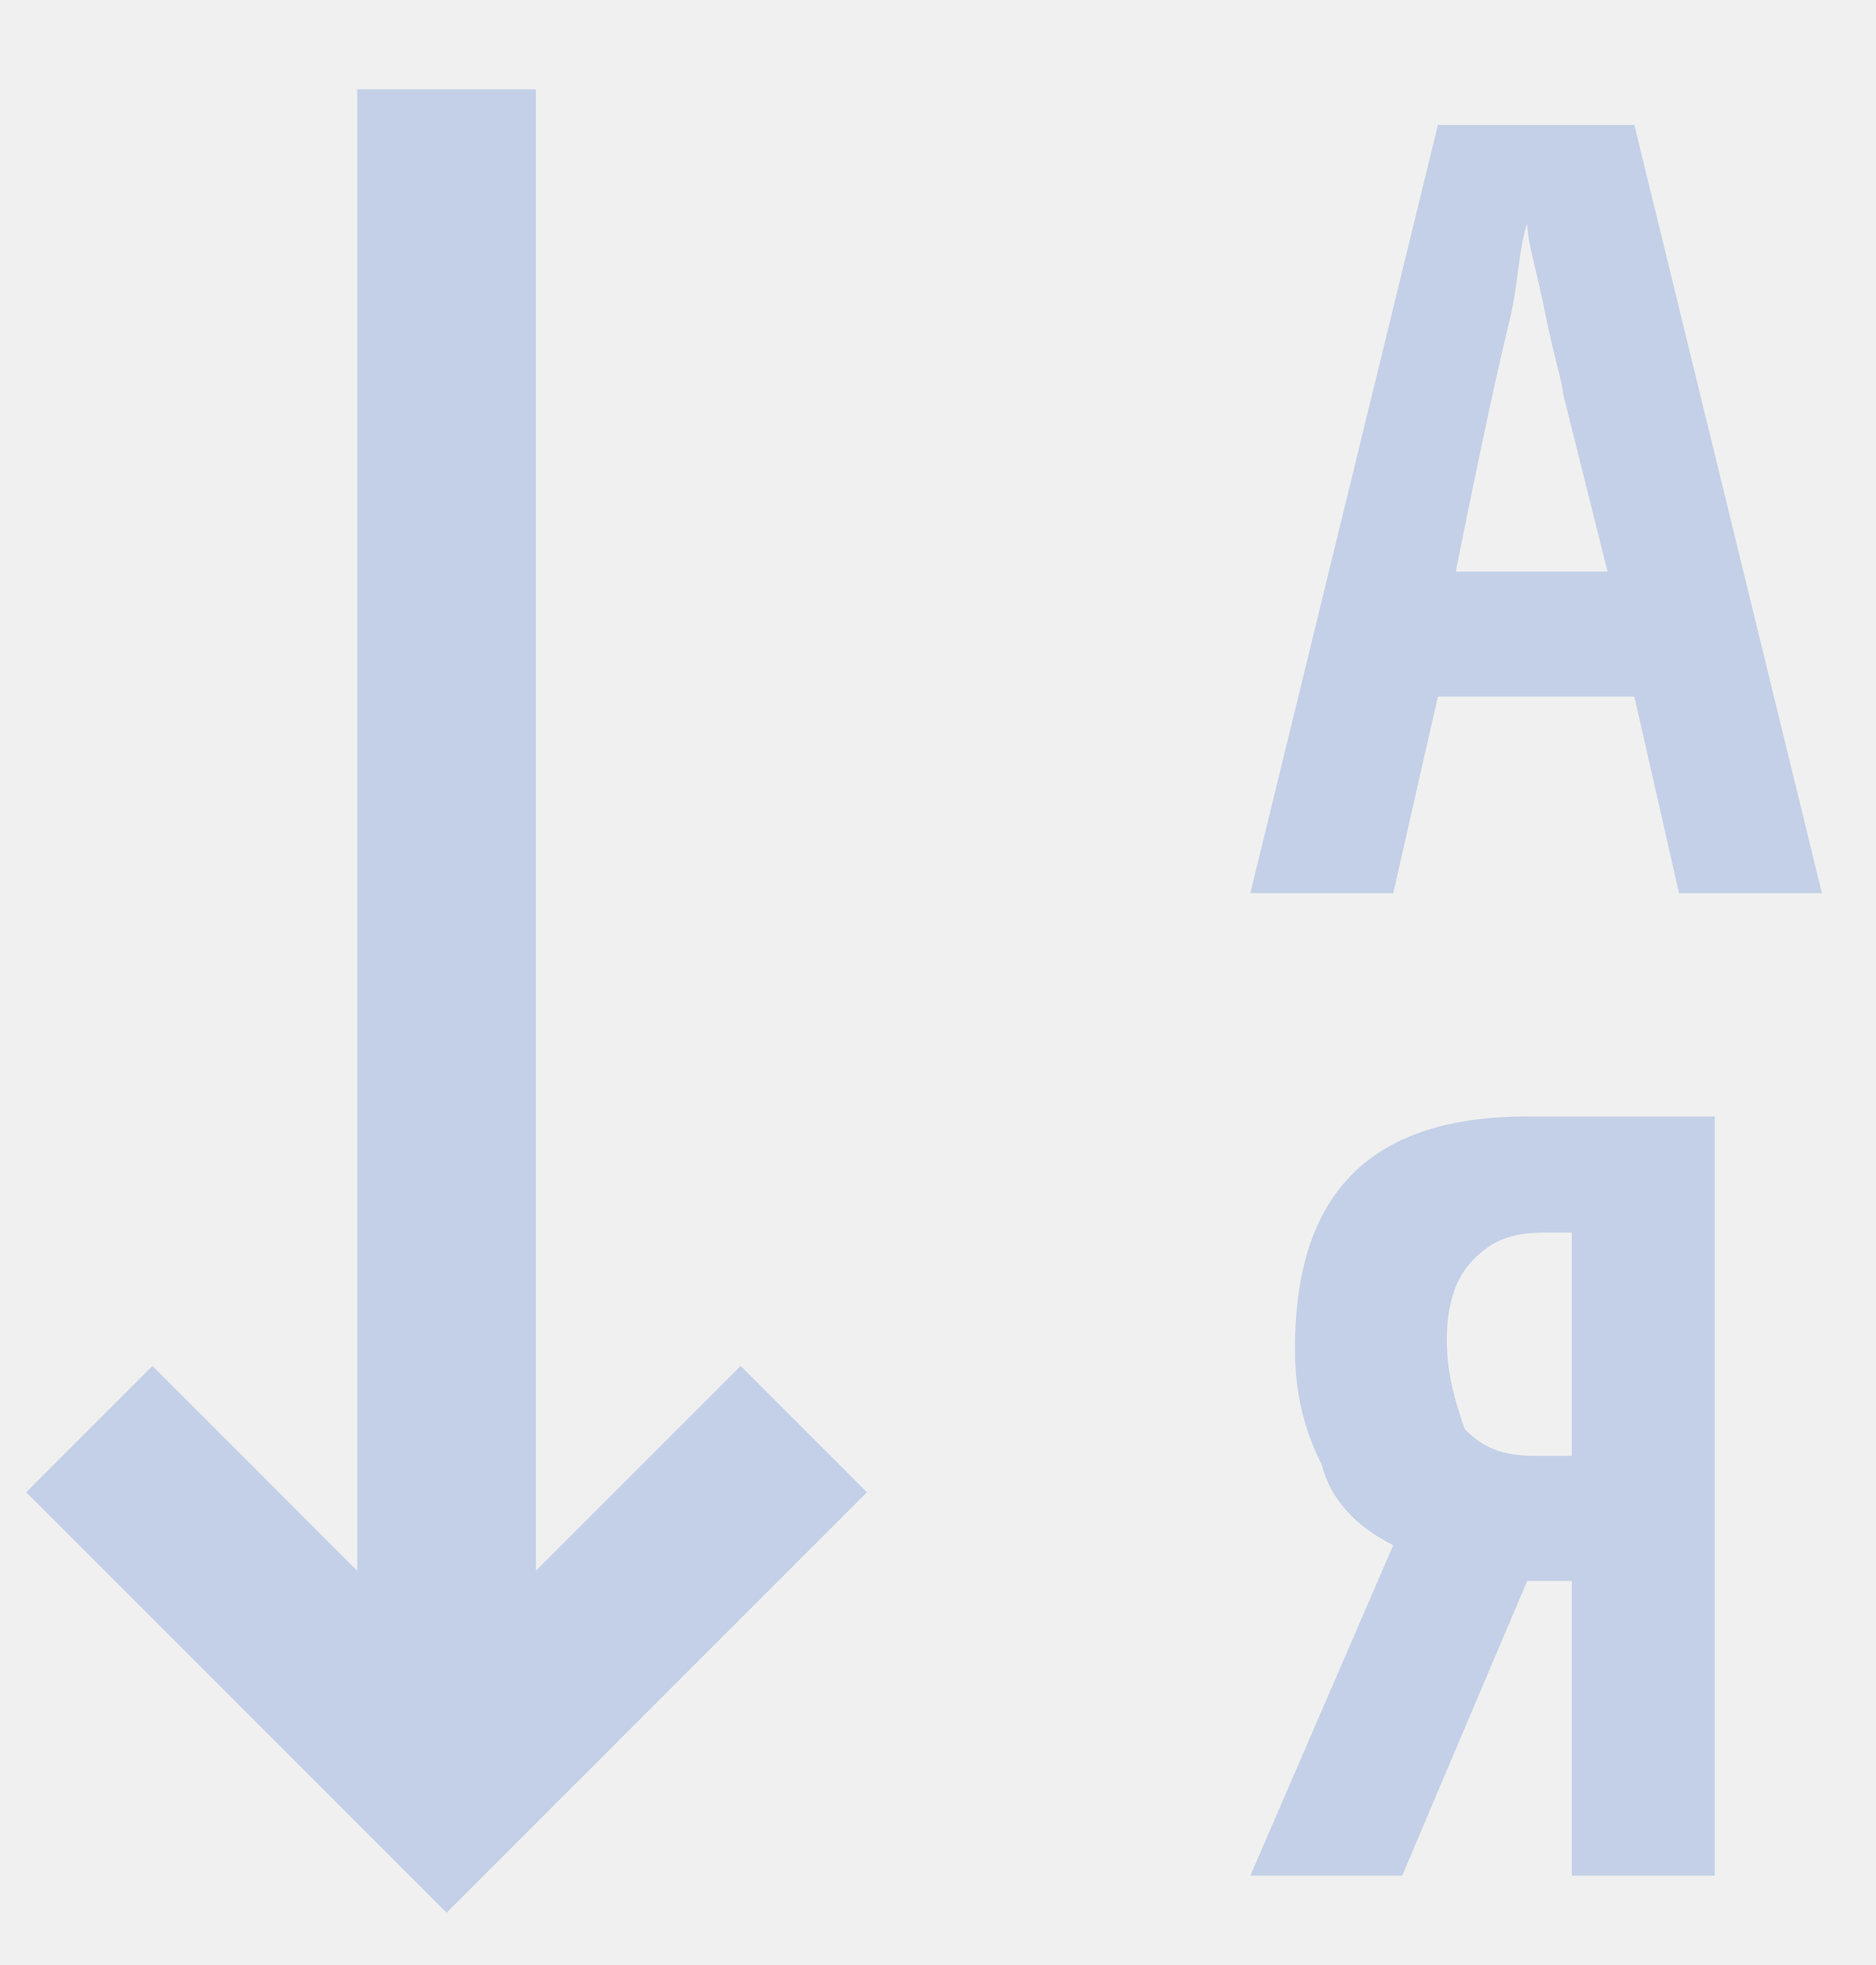
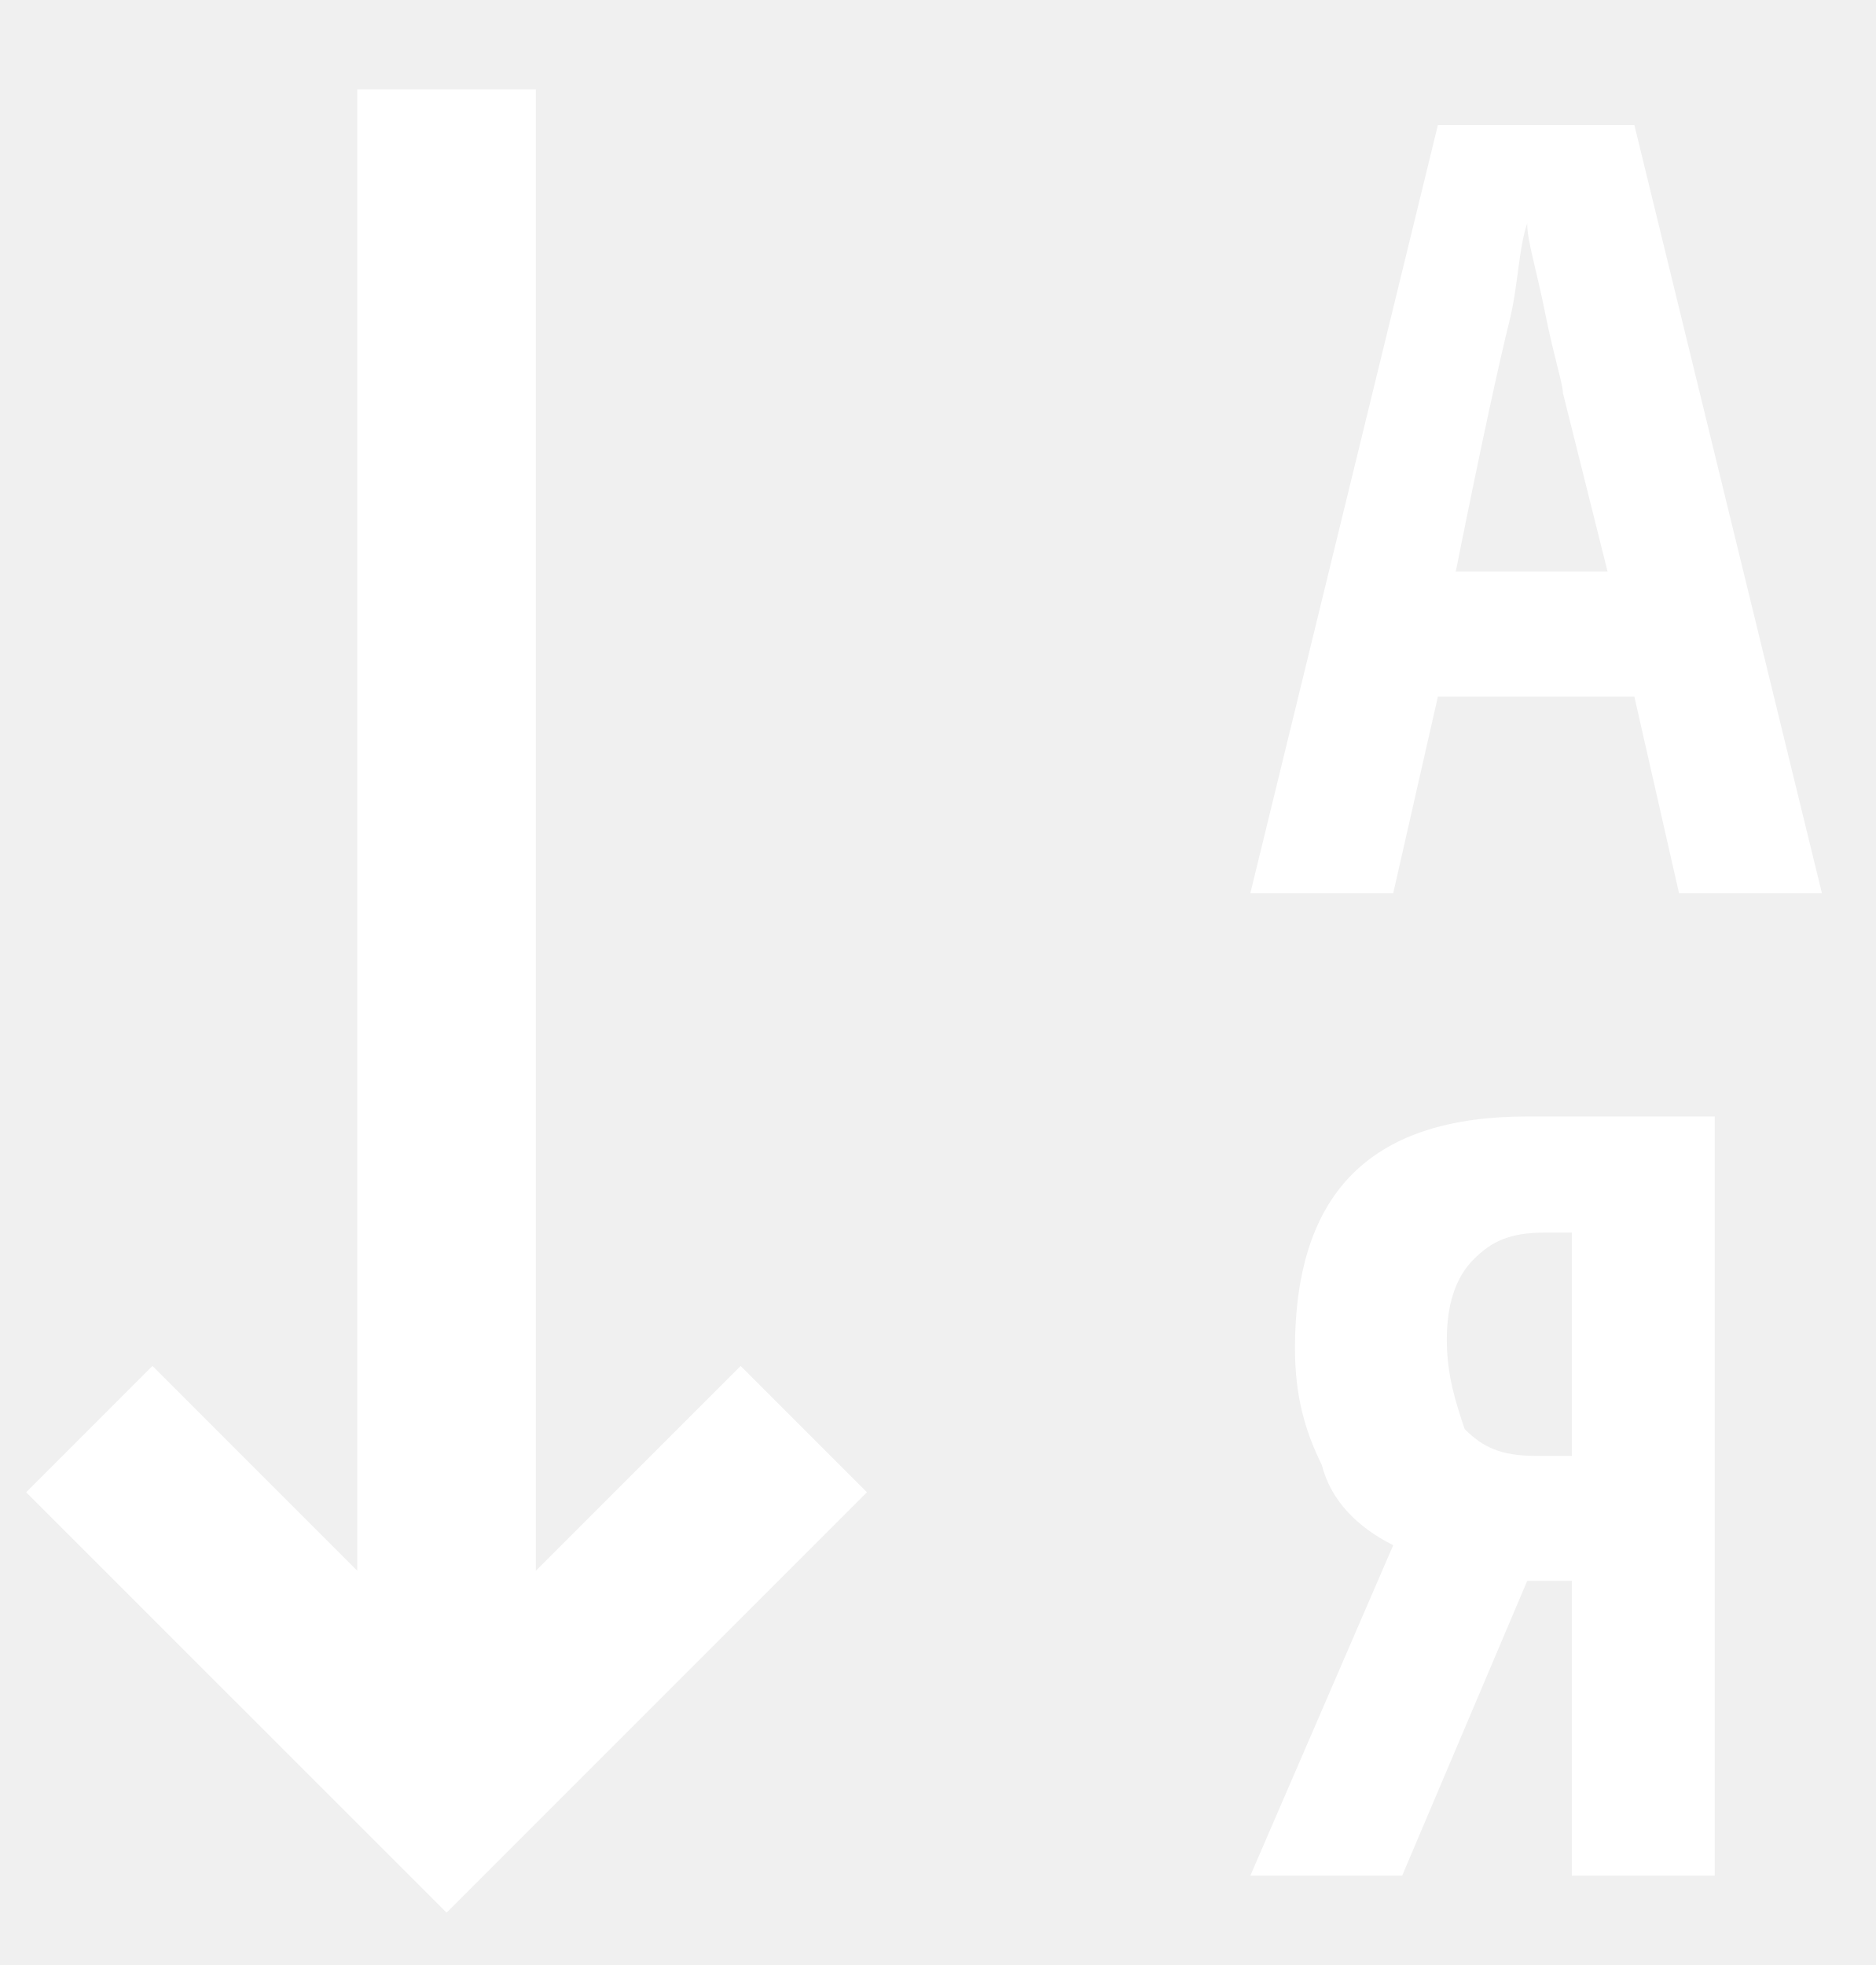
<svg xmlns="http://www.w3.org/2000/svg" version="1.1" id="Слой_1" x="0px" y="0px" viewBox="0 0 21 22" style="enable-background:new 0 0 21 22;" xml:space="preserve">
  <style type="text/css">
- 	.st0{fill:none;stroke:#C3D0E7;stroke-width:2;}
- 	.st1{fill:#C3D0E7;}
+ 	.st0{fill:none;stroke:#fff;stroke-width:2;}
+ 	.st1{fill:#fff;}
</style>
  <path class="st0" d="M5,1v19 M1,16l4,4l4-4" />
  <path class="st1" d="M18.8,10l-0.5-2.2h-2.2L15.6,10H14l2.1-8.6h2.2l2.1,8.6H18.8z M18,6.4l-0.5-2c0-0.1-0.1-0.4-0.2-0.9  c-0.1-0.5-0.2-0.8-0.2-1c-0.1,0.3-0.1,0.7-0.2,1.1c-0.1,0.4-0.3,1.3-0.6,2.8H18z M17.1,17.7L15.7,21H14l1.6-3.7  c-0.4-0.2-0.7-0.5-0.8-0.9c-0.2-0.4-0.3-0.8-0.3-1.3c0-1.8,0.9-2.6,2.6-2.6h2.1V21h-1.6v-3.3H17.1z M17.7,13.8h-0.4  c-0.4,0-0.6,0.1-0.8,0.3c-0.2,0.2-0.3,0.5-0.3,0.9c0,0.4,0.1,0.7,0.2,1c0.2,0.2,0.4,0.3,0.8,0.3h0.4V13.8z" />
</svg>
